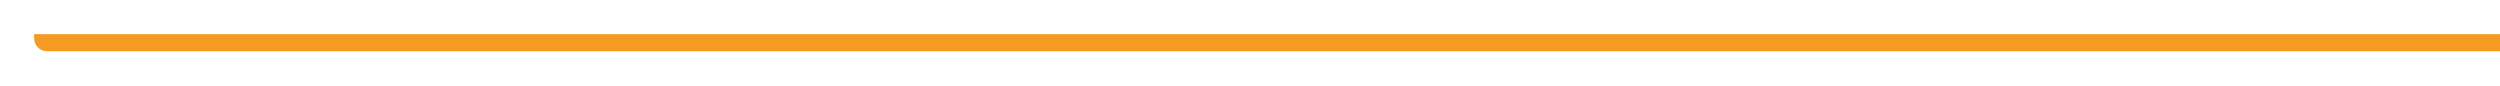
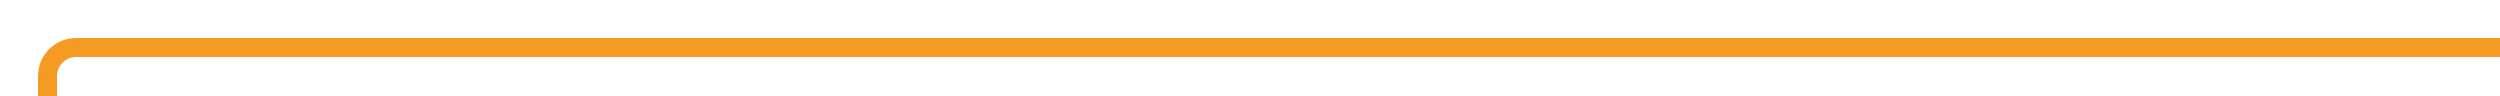
- <svg xmlns="http://www.w3.org/2000/svg" version="1.1" width="293px" height="10px" preserveAspectRatio="xMinYMid meet" viewBox="2994 1928  293 8">
-   <path d="M 3287 1932  L 2999.5 1932  A 0.5 0.5 0 0 1 2999 1931.5 L 2999 1931  " stroke-width="2" stroke="#f59a23" fill="none" />
+ <svg xmlns="http://www.w3.org/2000/svg" version="1.1" width="263px" height="10px" preserveAspectRatio="xMinYMid meet" viewBox="3024 1629  263 8">
+   <path d="M 3287 1633  L 3032 1633  A 3 3 0 0 0 3029 1636 L 3029 1639  " stroke-width="2" stroke="#f59a23" fill="none" />
</svg>
